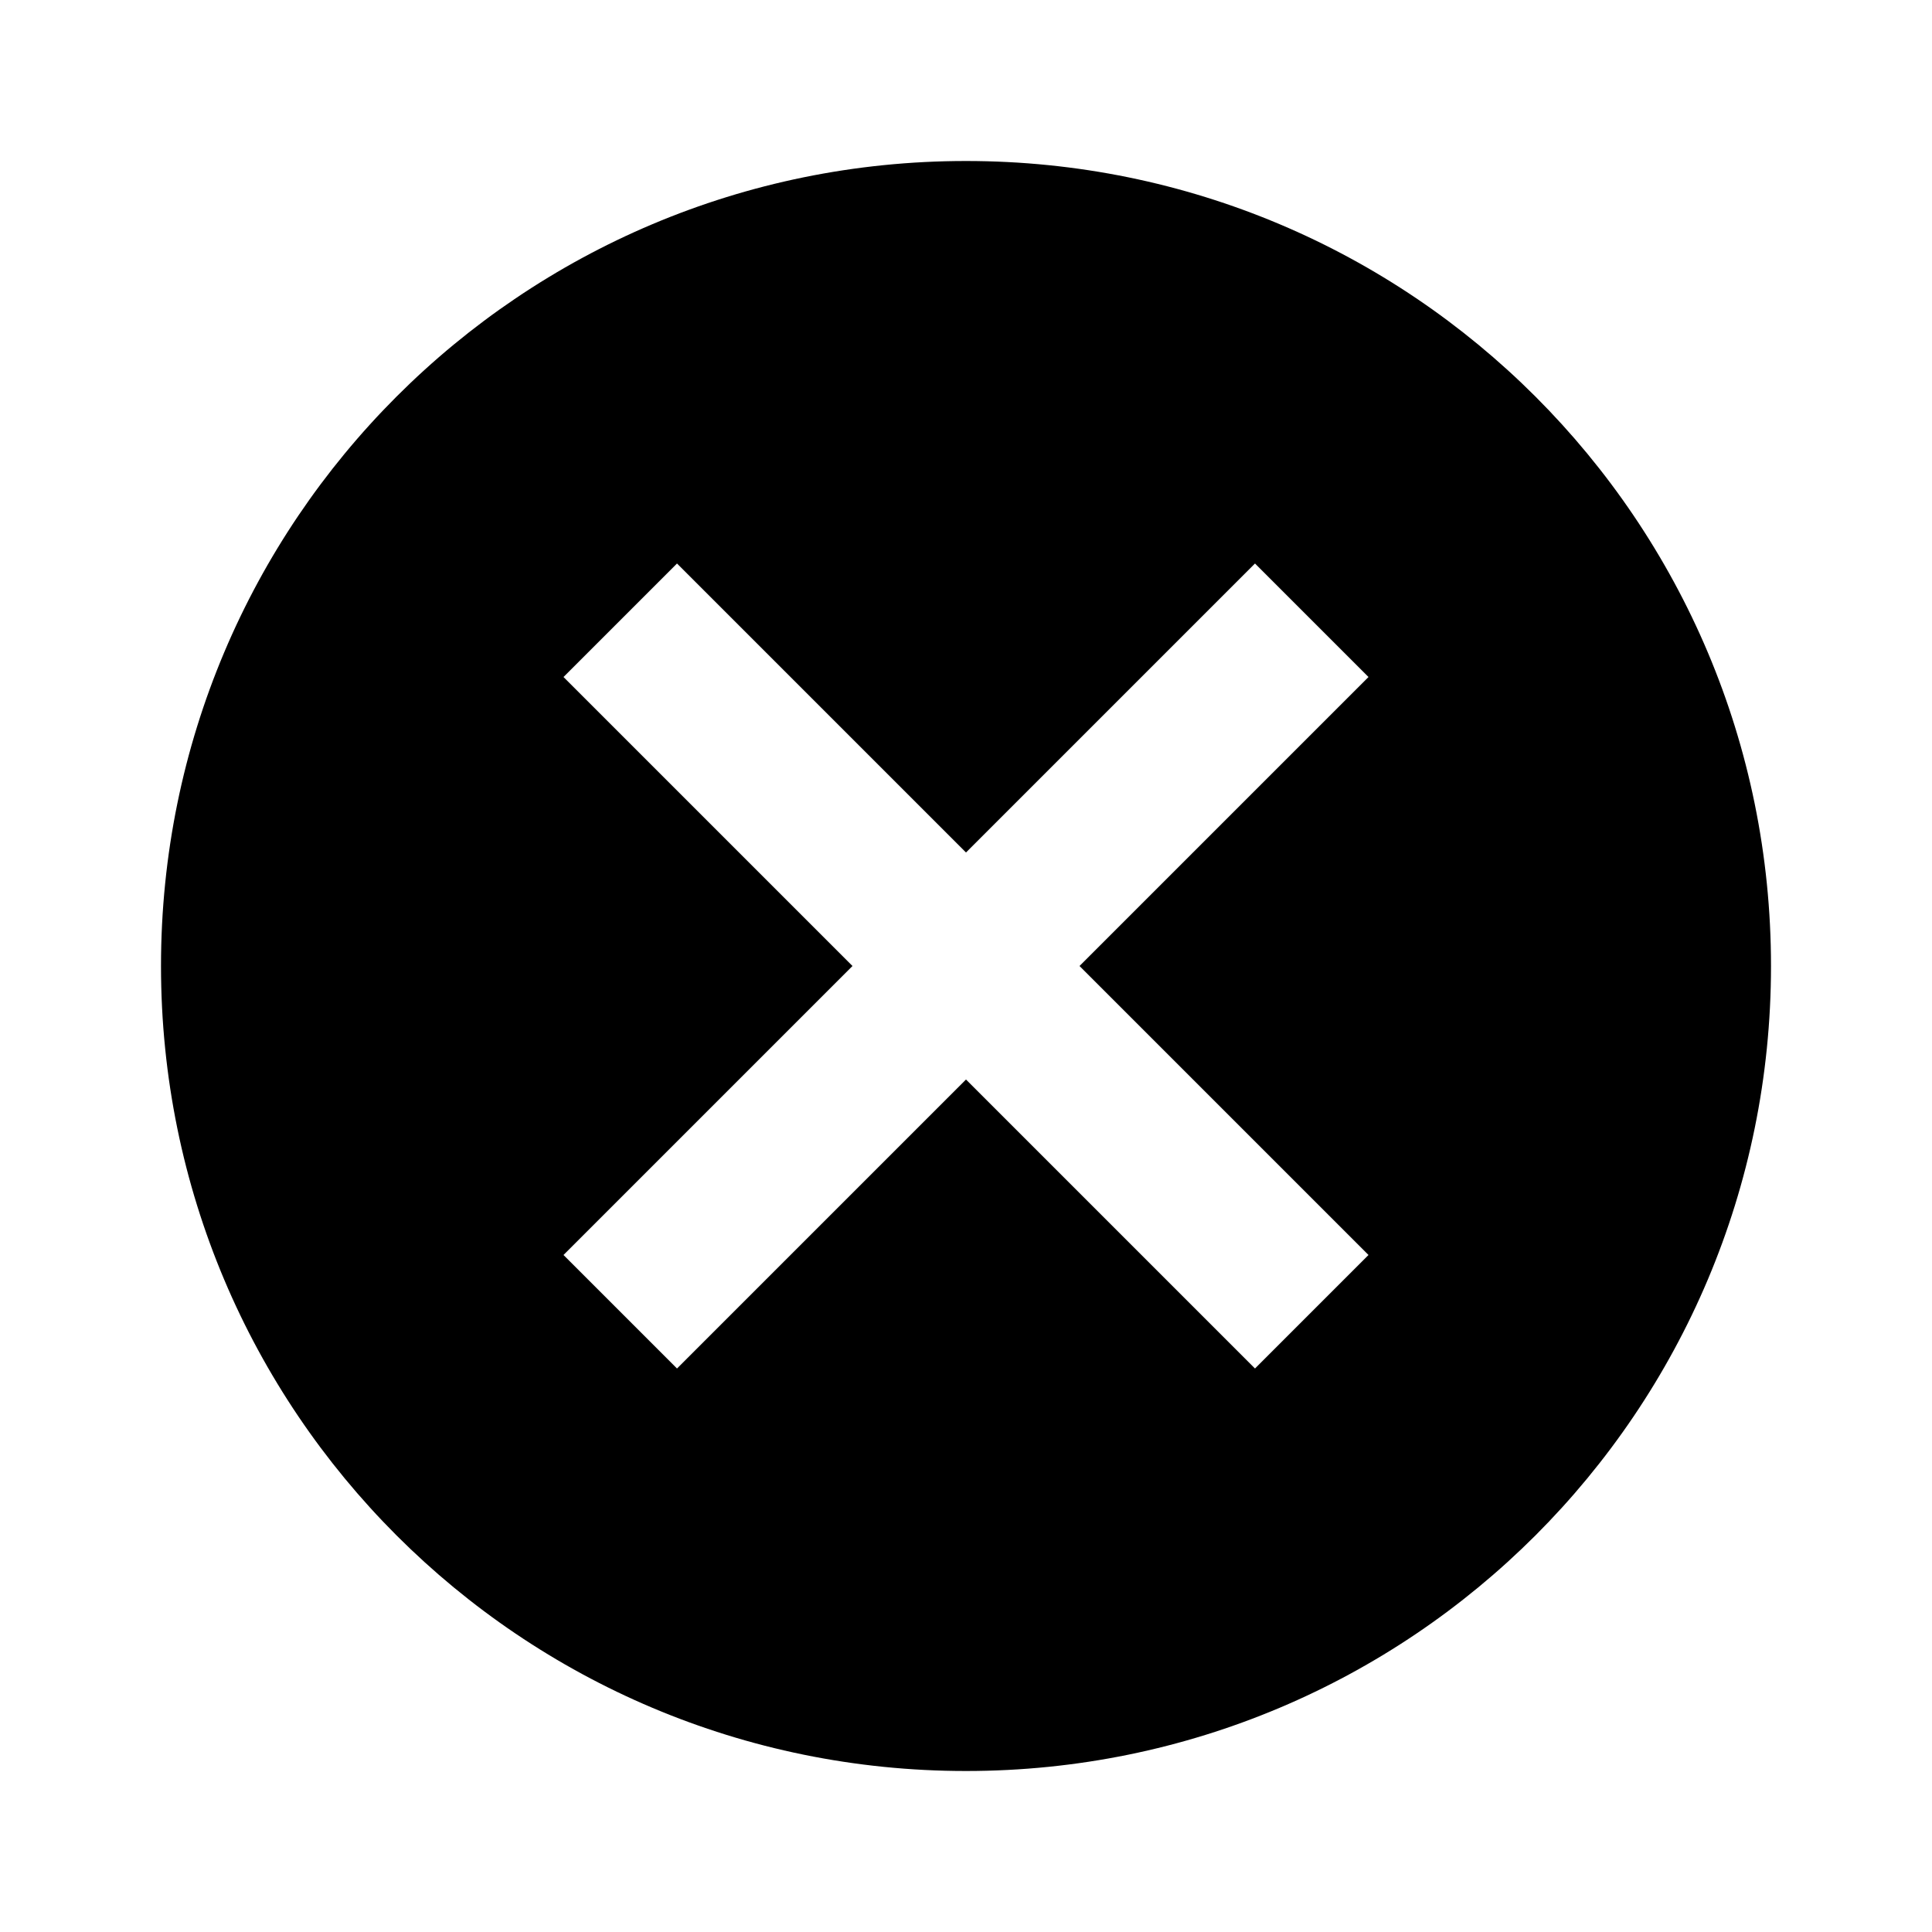
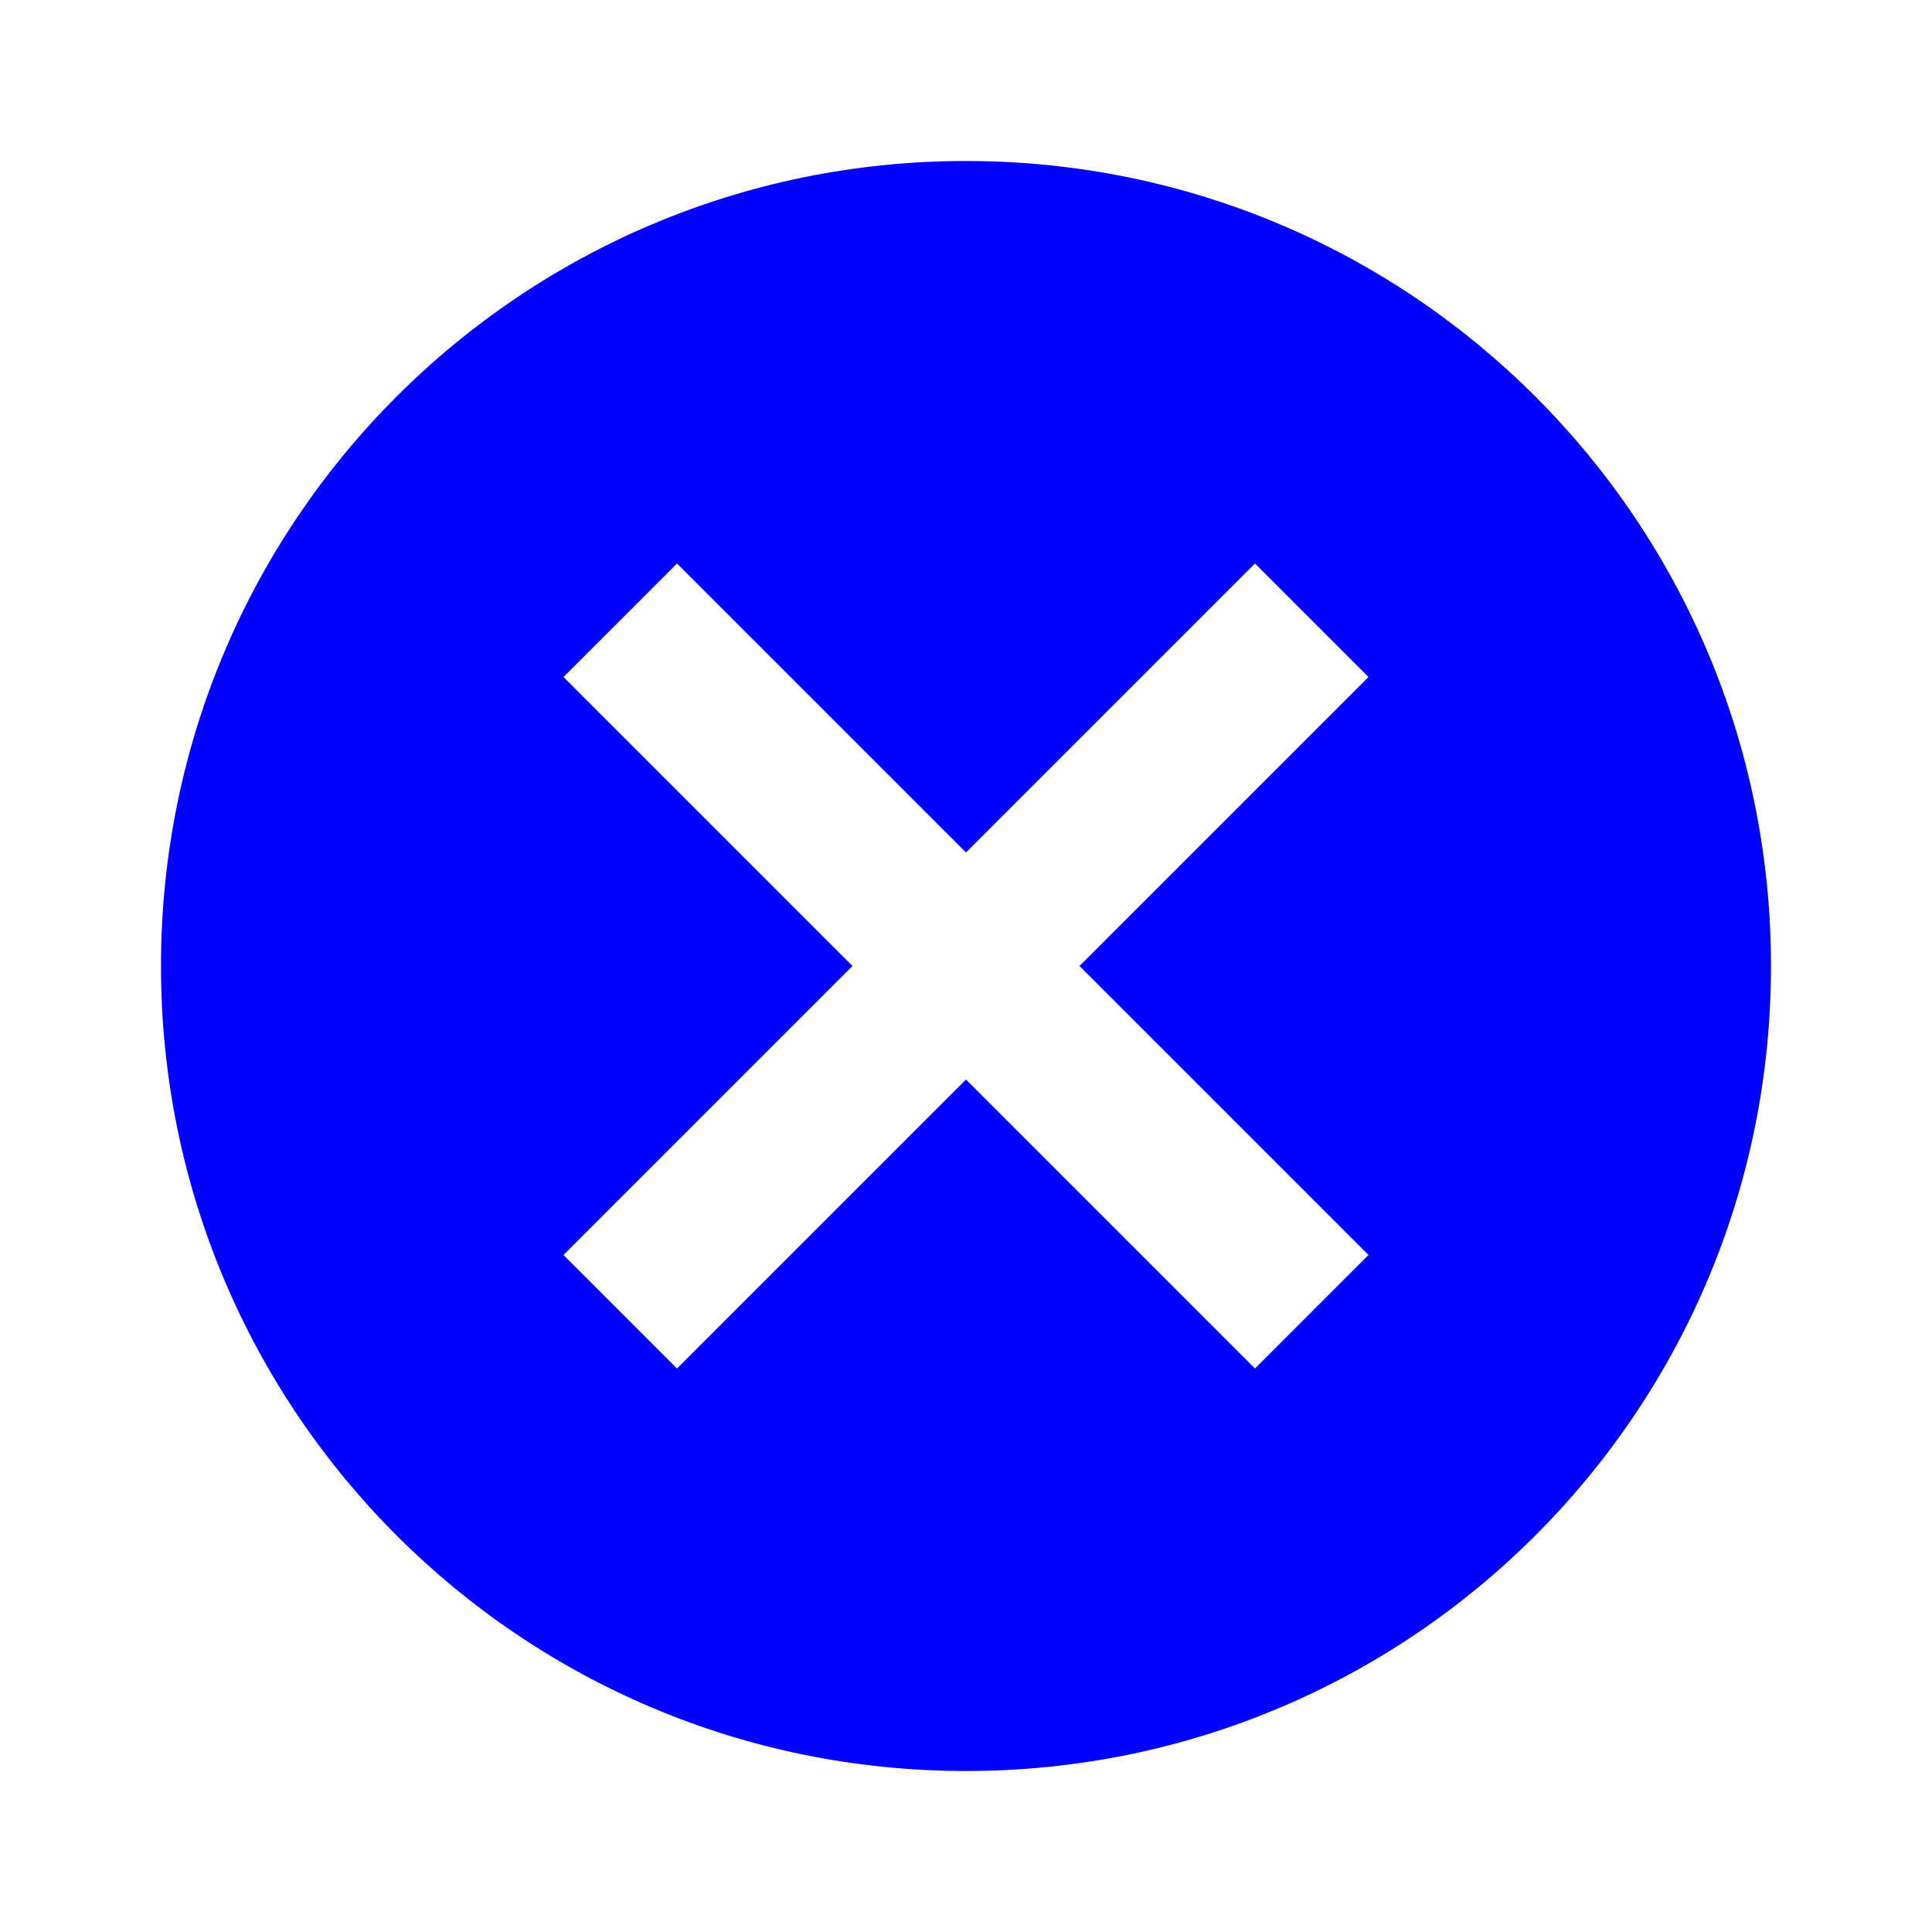
- <svg xmlns="http://www.w3.org/2000/svg" viewBox="0 0 24 24" fill="black" width="18px" height="18px">
+ <svg xmlns="http://www.w3.org/2000/svg" viewBox="0 0 24 24" fill="blue" width="18px" height="18px">
  <path d="M12 2C6.47 2 2 6.47 2 12s4.47 10 10 10 10-4.47 10-10S17.53 2 12 2zm5 13.59L15.59 17 12 13.41 8.41 17 7 15.59 10.59 12 7 8.41 8.41 7 12 10.59 15.59 7 17 8.41 13.41 12 17 15.59z" />
  <path d="M0 0h24v24H0z" fill="none" />
</svg>
